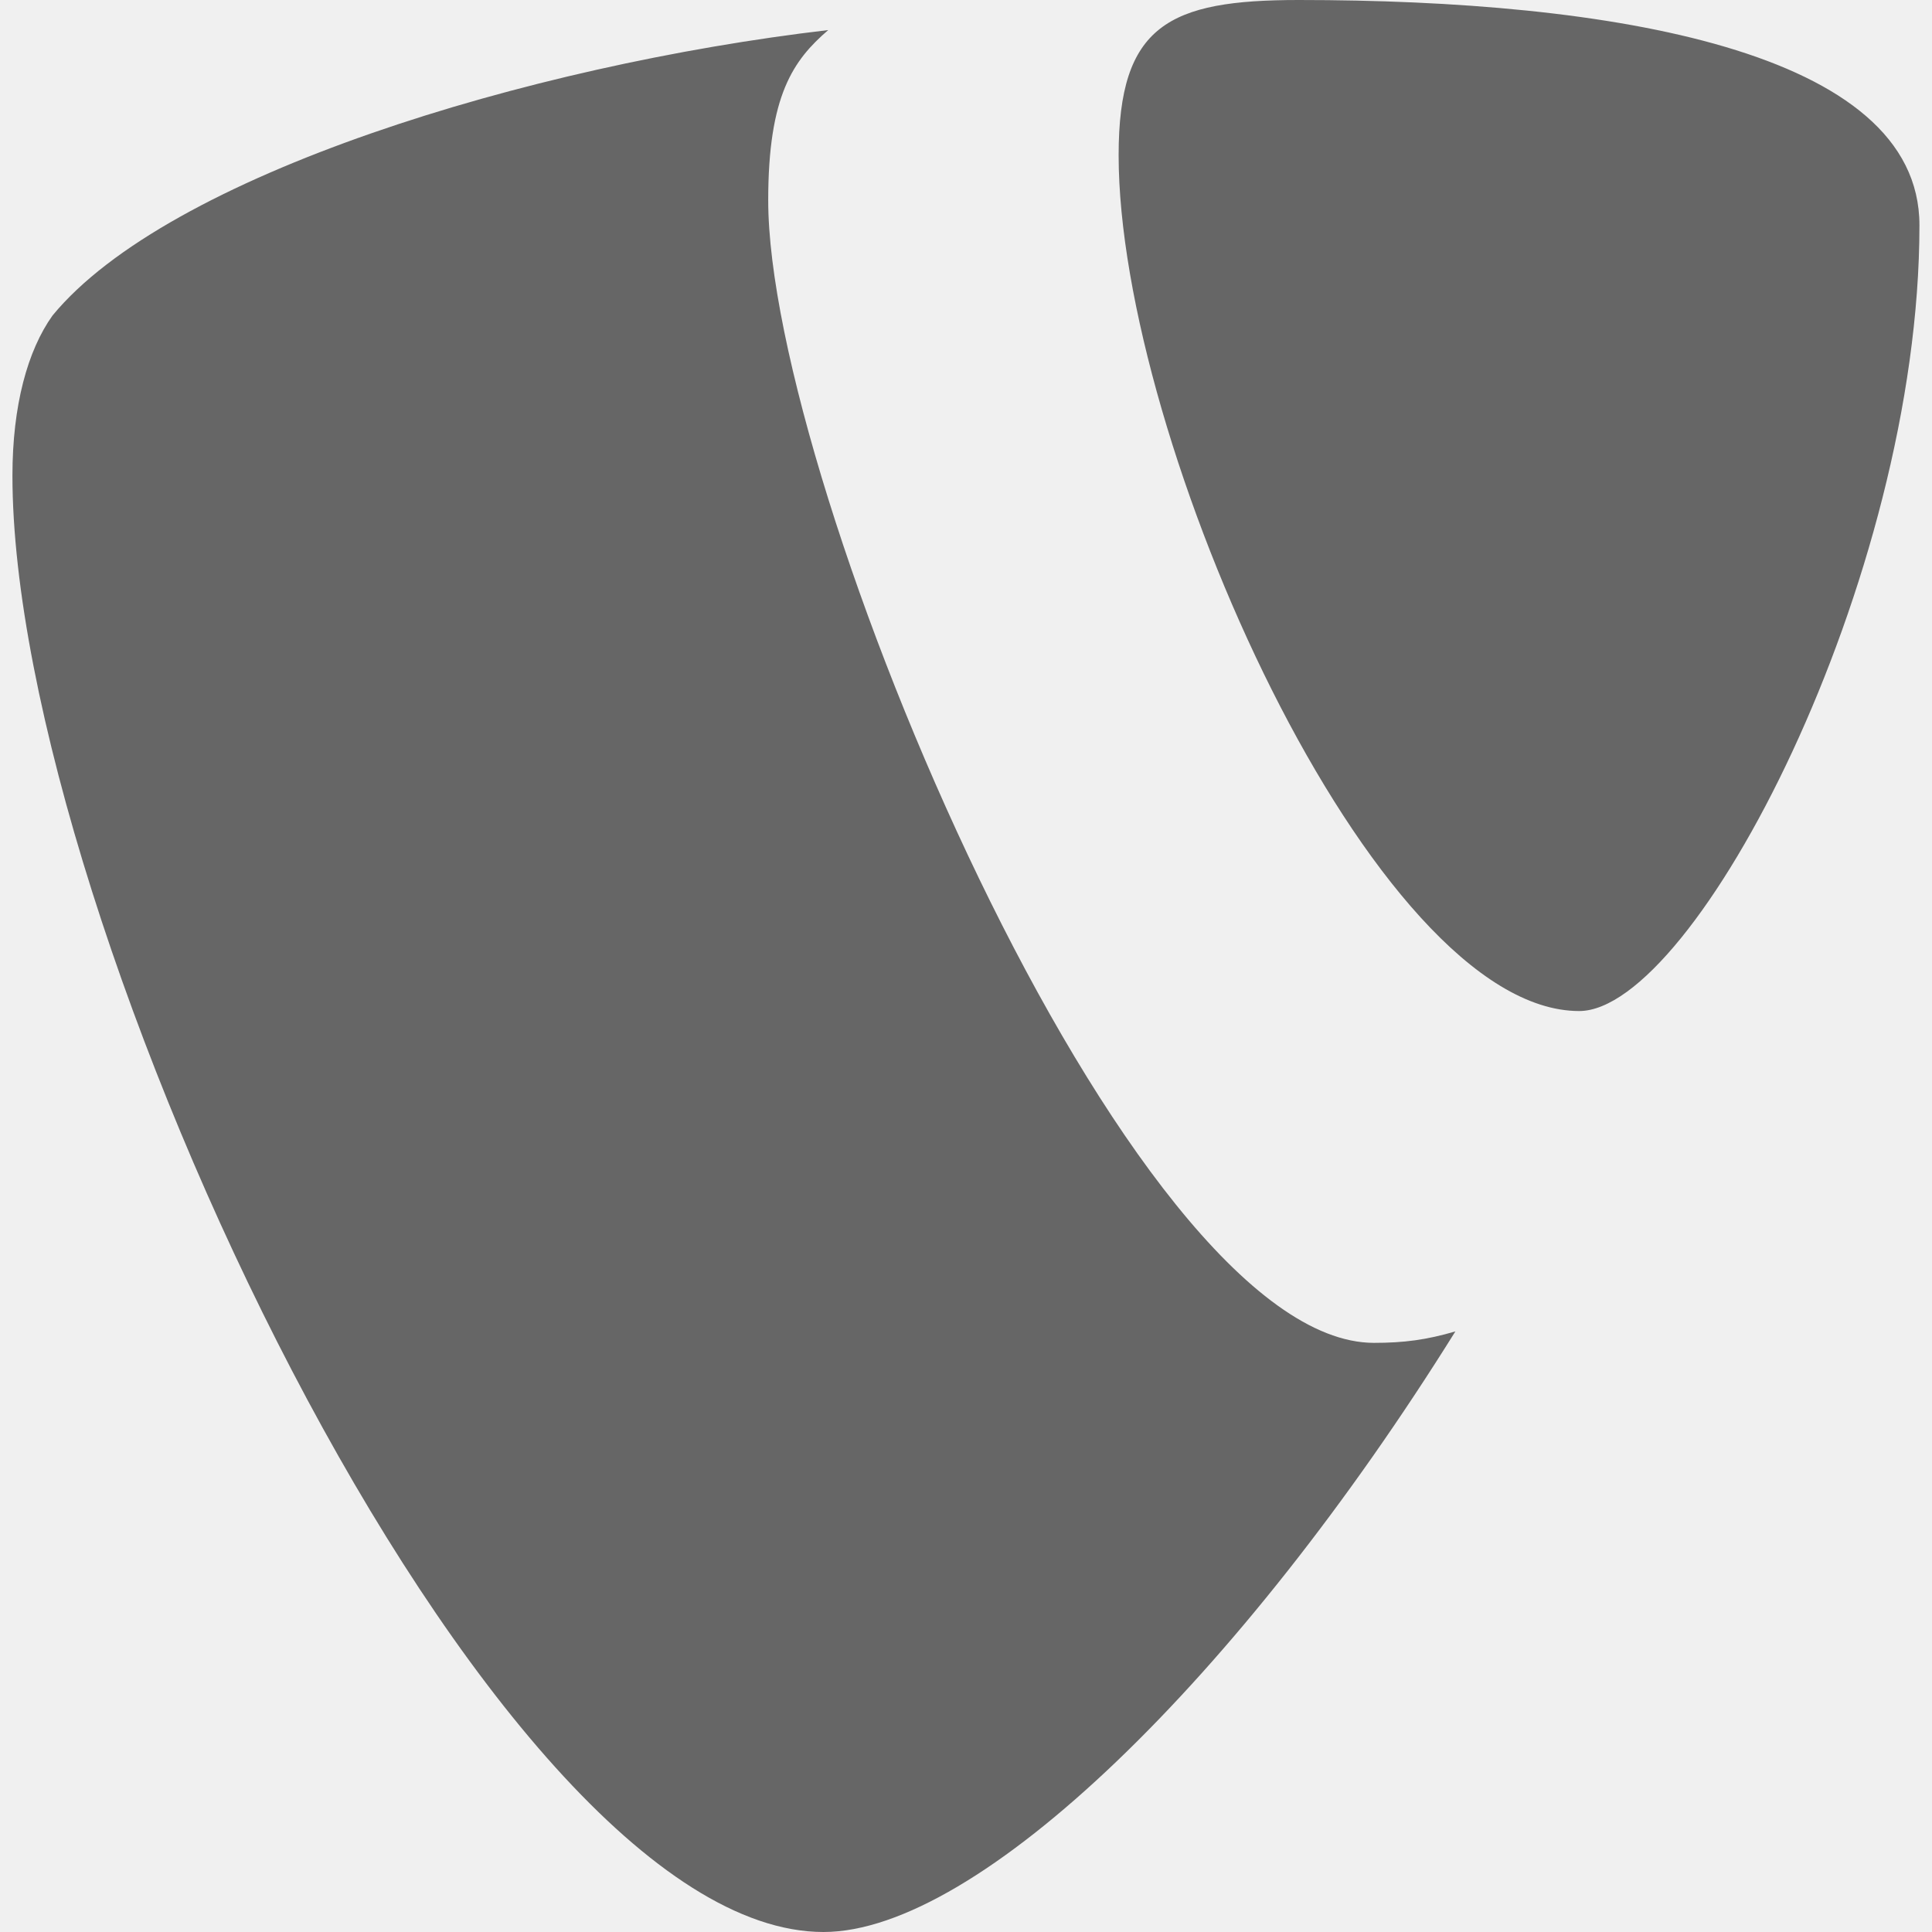
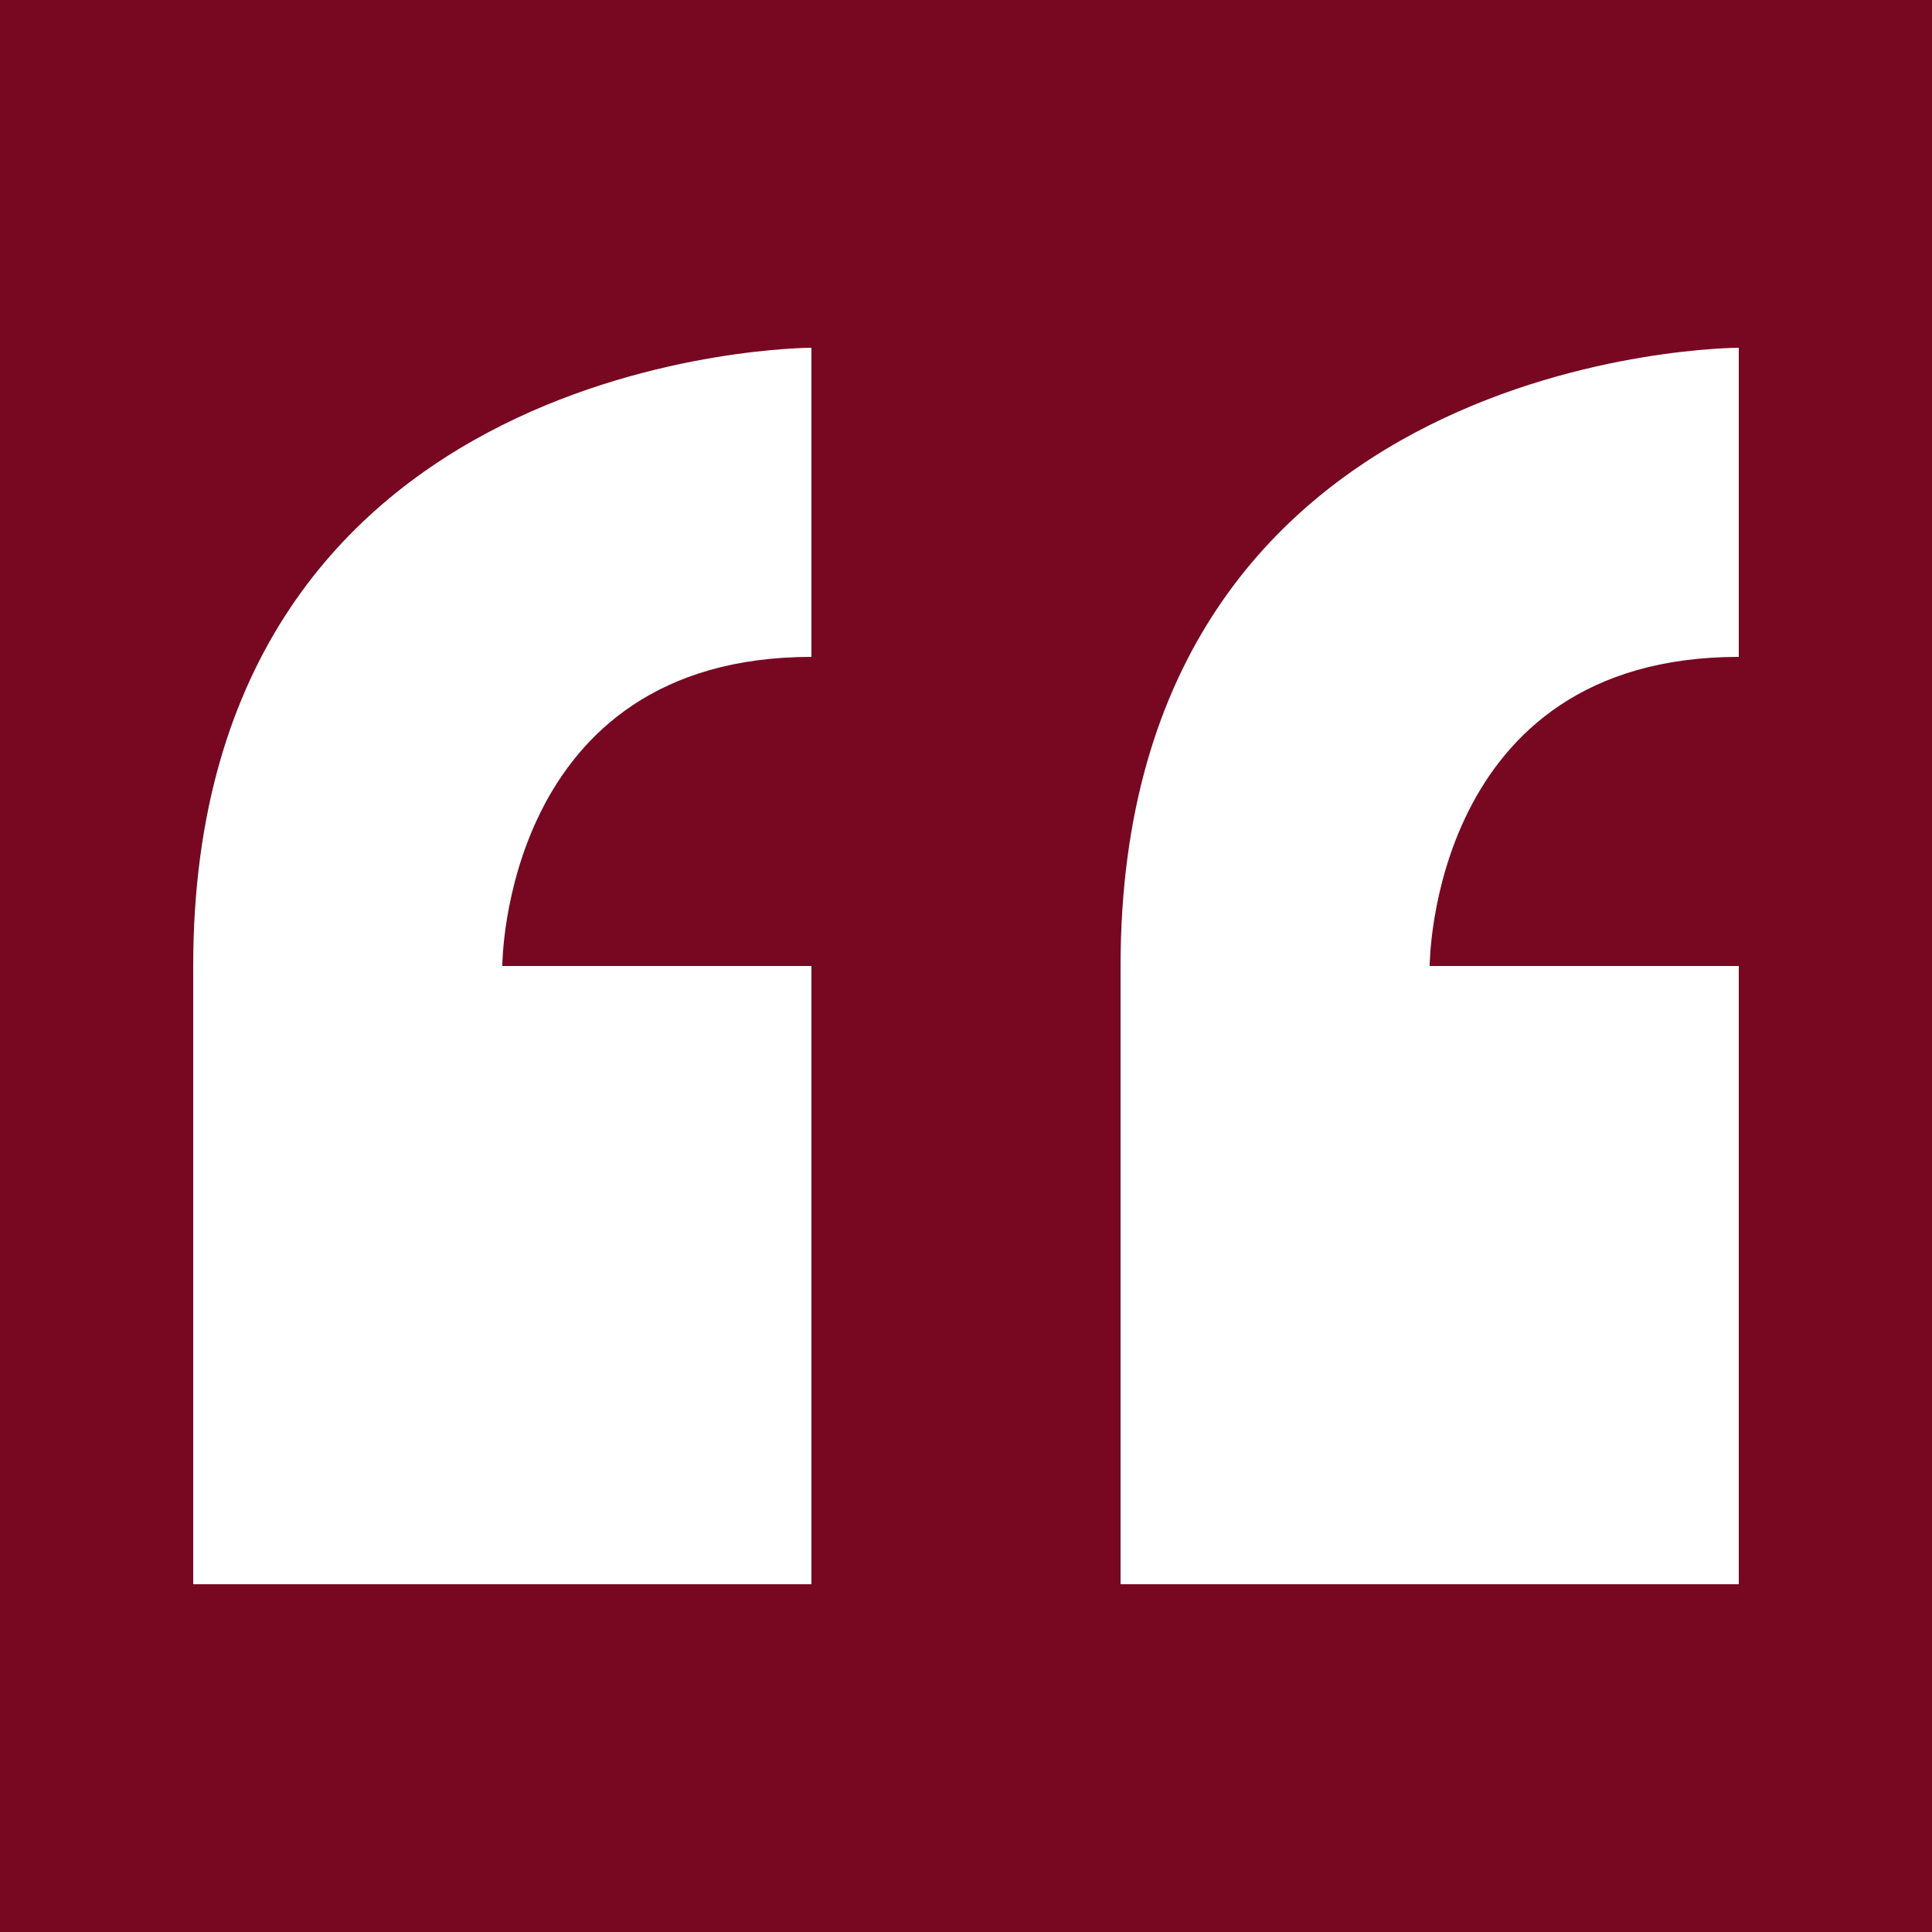
- <svg xmlns="http://www.w3.org/2000/svg" viewBox="0 0 16 16">
-   <path fill="#666" d="M12.053 11.026c-.238.07-.427.095-.674.095-2.033 0-5.017-7.1-5.017-9.462 0-.87.207-1.16.497-1.41C4.373.54 1.39 1.452.435 2.613c-.207.29-.332.746-.332 1.326C.103 7.628 4.04 16 6.82 16c1.283 0 3.45-2.114 5.233-4.974M10.756 0c2.57 0 5.14.415 5.14 1.865 0 2.943-1.865 6.508-2.818 6.508-1.7 0-3.814-4.725-3.814-7.088C9.264.207 9.68 0 10.756 0" />
+ <svg xmlns="http://www.w3.org/2000/svg" id="Layer_1" viewBox="0 0 50 50">
+   <defs>
+     <style>.cls-1{fill:#fff;}.cls-2{fill:#780821;}</style>
+   </defs>
+   <rect class="cls-2" width="50" height="50" />
+   <path class="cls-1" d="M5,25v16H21V25H13s0-8,8-8V9S5,9,5,25Zm40-8V9s-16,0-16,16v16h16V25h-8s0-8,8-8Z" />
</svg>
